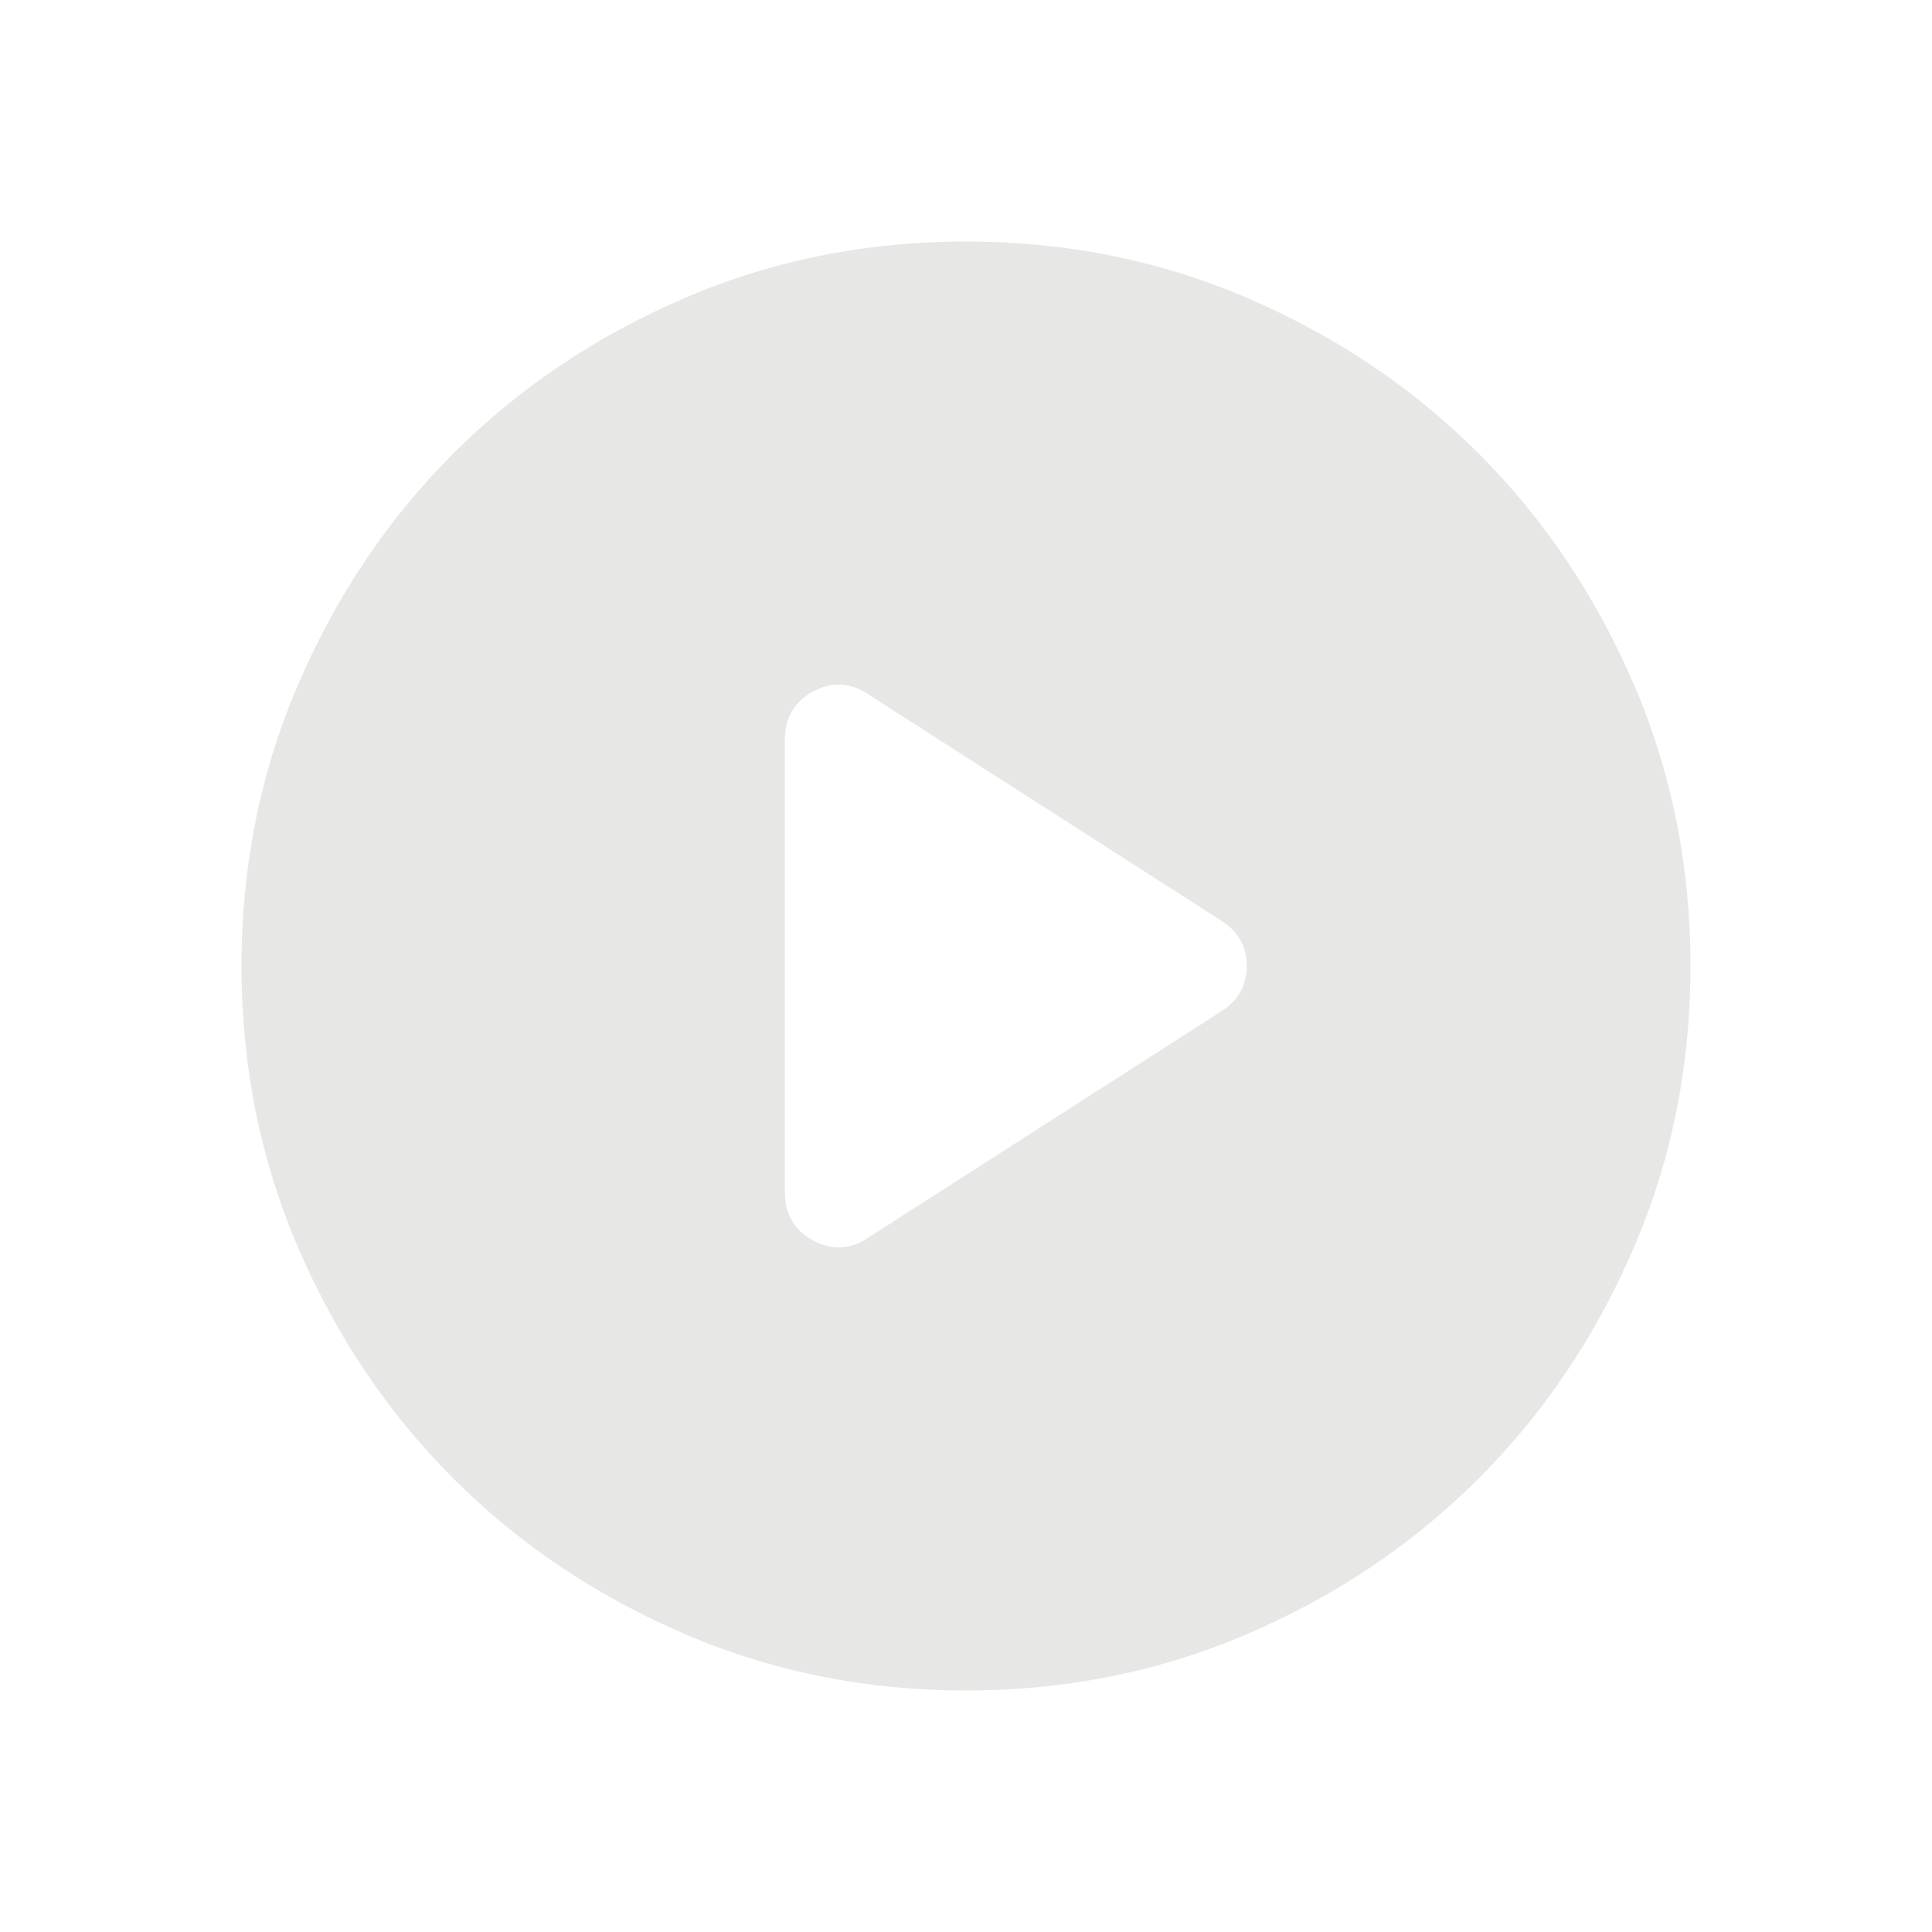
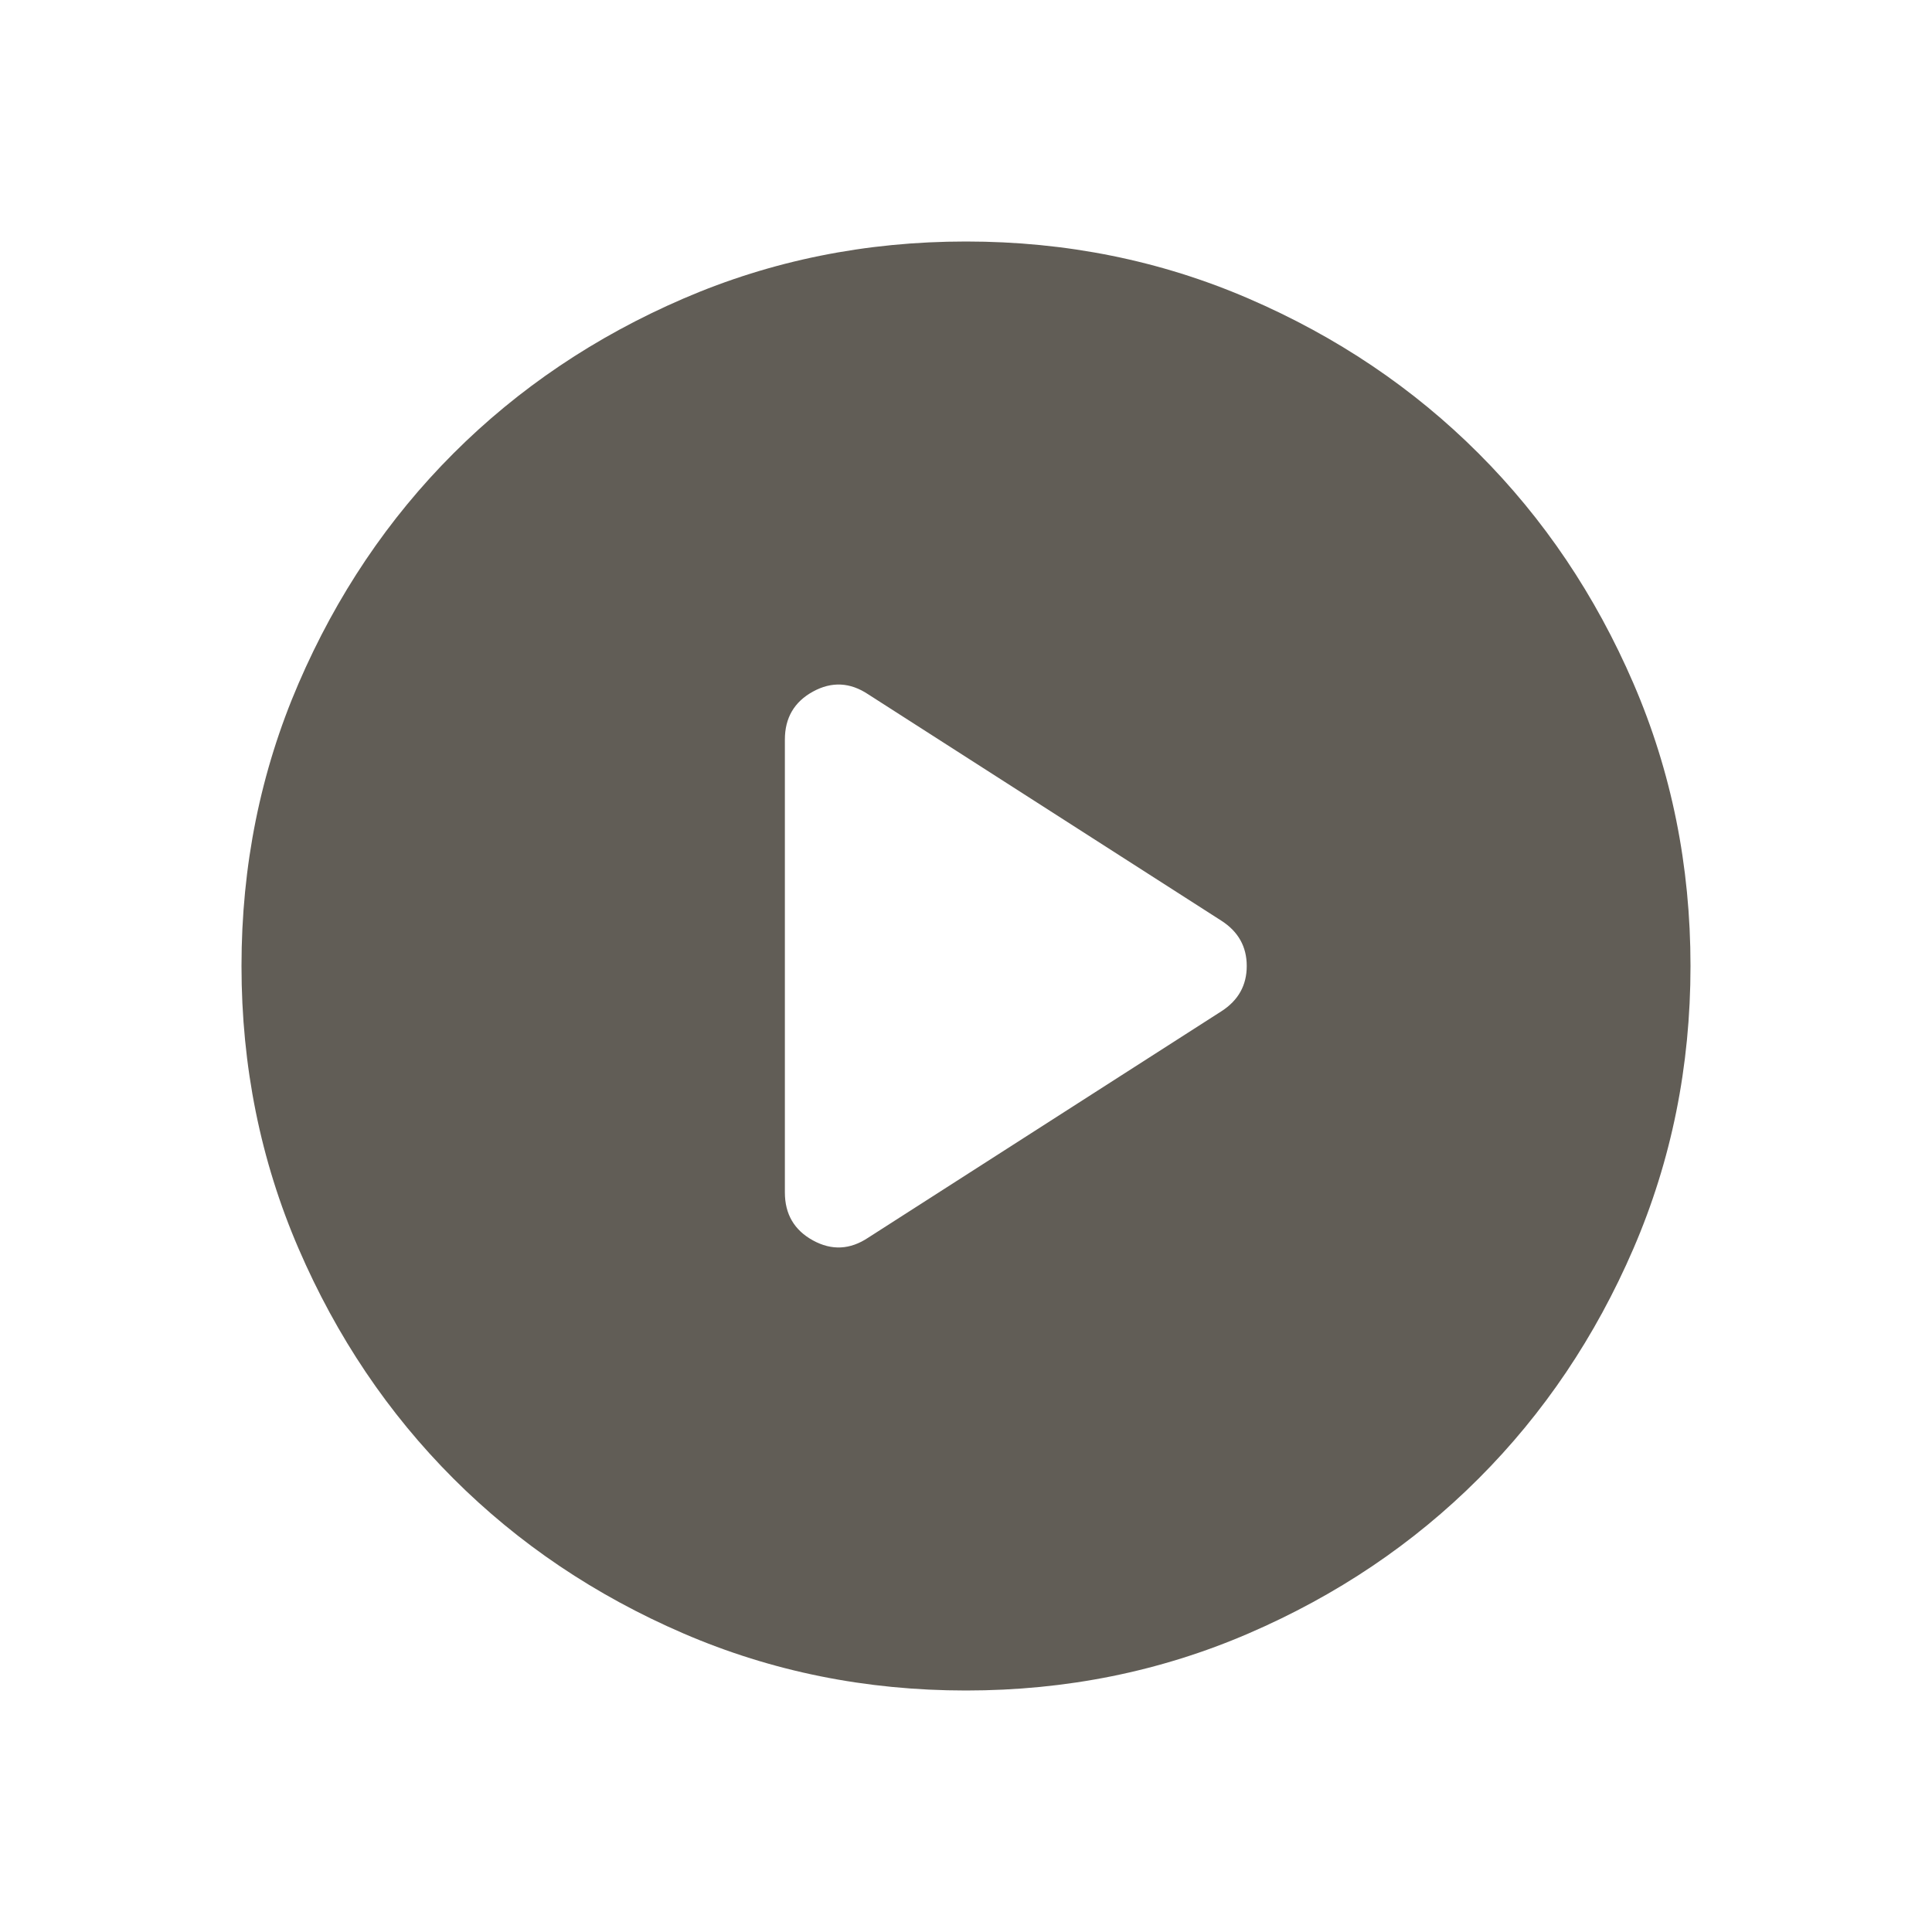
<svg xmlns="http://www.w3.org/2000/svg" width="32" height="32" viewBox="0 0 32 32" fill="none">
-   <mask id="mask0_3063_682" style="mask-type:alpha" maskUnits="userSpaceOnUse" x="0" y="0" width="32" height="32">
+   <mask id="mask0_3202_38203" style="mask-type:alpha" maskUnits="userSpaceOnUse" x="0" y="0" width="32" height="32">
    <rect width="32" height="32" fill="#D9D9D9" />
  </mask>
-   <g mask="url(#mask0_3063_682)">
-     <path d="M14.38 20.5L20.23 16.75C20.51 16.57 20.65 16.32 20.65 16C20.65 15.68 20.51 15.43 20.23 15.25L14.38 11.5C14.08 11.3 13.775 11.285 13.465 11.455C13.155 11.625 13 11.89 13 12.25V19.75C13 20.11 13.155 20.375 13.465 20.545C13.775 20.715 14.08 20.7 14.38 20.5ZM16 28C14.34 28 12.78 27.685 11.32 27.055C9.86 26.425 8.59 25.57 7.51 24.49C6.43 23.41 5.575 22.14 4.945 20.68C4.315 19.22 4 17.66 4 16C4 14.34 4.315 12.78 4.945 11.32C5.575 9.86 6.43 8.59 7.51 7.51C8.59 6.43 9.86 5.575 11.32 4.945C12.78 4.315 14.34 4 16 4C17.66 4 19.22 4.315 20.68 4.945C22.14 5.575 23.41 6.43 24.49 7.51C25.57 8.59 26.425 9.86 27.055 11.32C27.685 12.78 28 14.34 28 16C28 17.66 27.685 19.22 27.055 20.68C26.425 22.14 25.57 23.41 24.49 24.49C23.41 25.57 22.14 26.425 20.68 27.055C19.22 27.685 17.66 28 16 28Z" fill="#615D56" fill-opacity="0.15" />
+   <g mask="url(#mask0_3202_38203)">
+     <path d="M14.38 20.5L20.23 16.75C20.51 16.57 20.65 16.32 20.65 16C20.65 15.68 20.51 15.43 20.23 15.25L14.38 11.5C14.08 11.3 13.775 11.285 13.465 11.455C13.155 11.625 13 11.89 13 12.25V19.75C13 20.11 13.155 20.375 13.465 20.545C13.775 20.715 14.08 20.7 14.38 20.5ZM16 28C14.34 28 12.78 27.685 11.32 27.055C9.86 26.425 8.59 25.57 7.51 24.49C6.43 23.41 5.575 22.14 4.945 20.68C4.315 19.22 4 17.66 4 16C4 14.34 4.315 12.78 4.945 11.32C5.575 9.86 6.43 8.59 7.51 7.51C8.59 6.43 9.86 5.575 11.32 4.945C12.78 4.315 14.34 4 16 4C17.66 4 19.22 4.315 20.68 4.945C22.14 5.575 23.41 6.43 24.49 7.51C25.57 8.59 26.425 9.86 27.055 11.32C27.685 12.78 28 14.34 28 16C28 17.66 27.685 19.22 27.055 20.68C26.425 22.14 25.57 23.41 24.49 24.49C23.41 25.57 22.14 26.425 20.68 27.055C19.22 27.685 17.66 28 16 28Z" fill="#615D56" />
  </g>
</svg>
